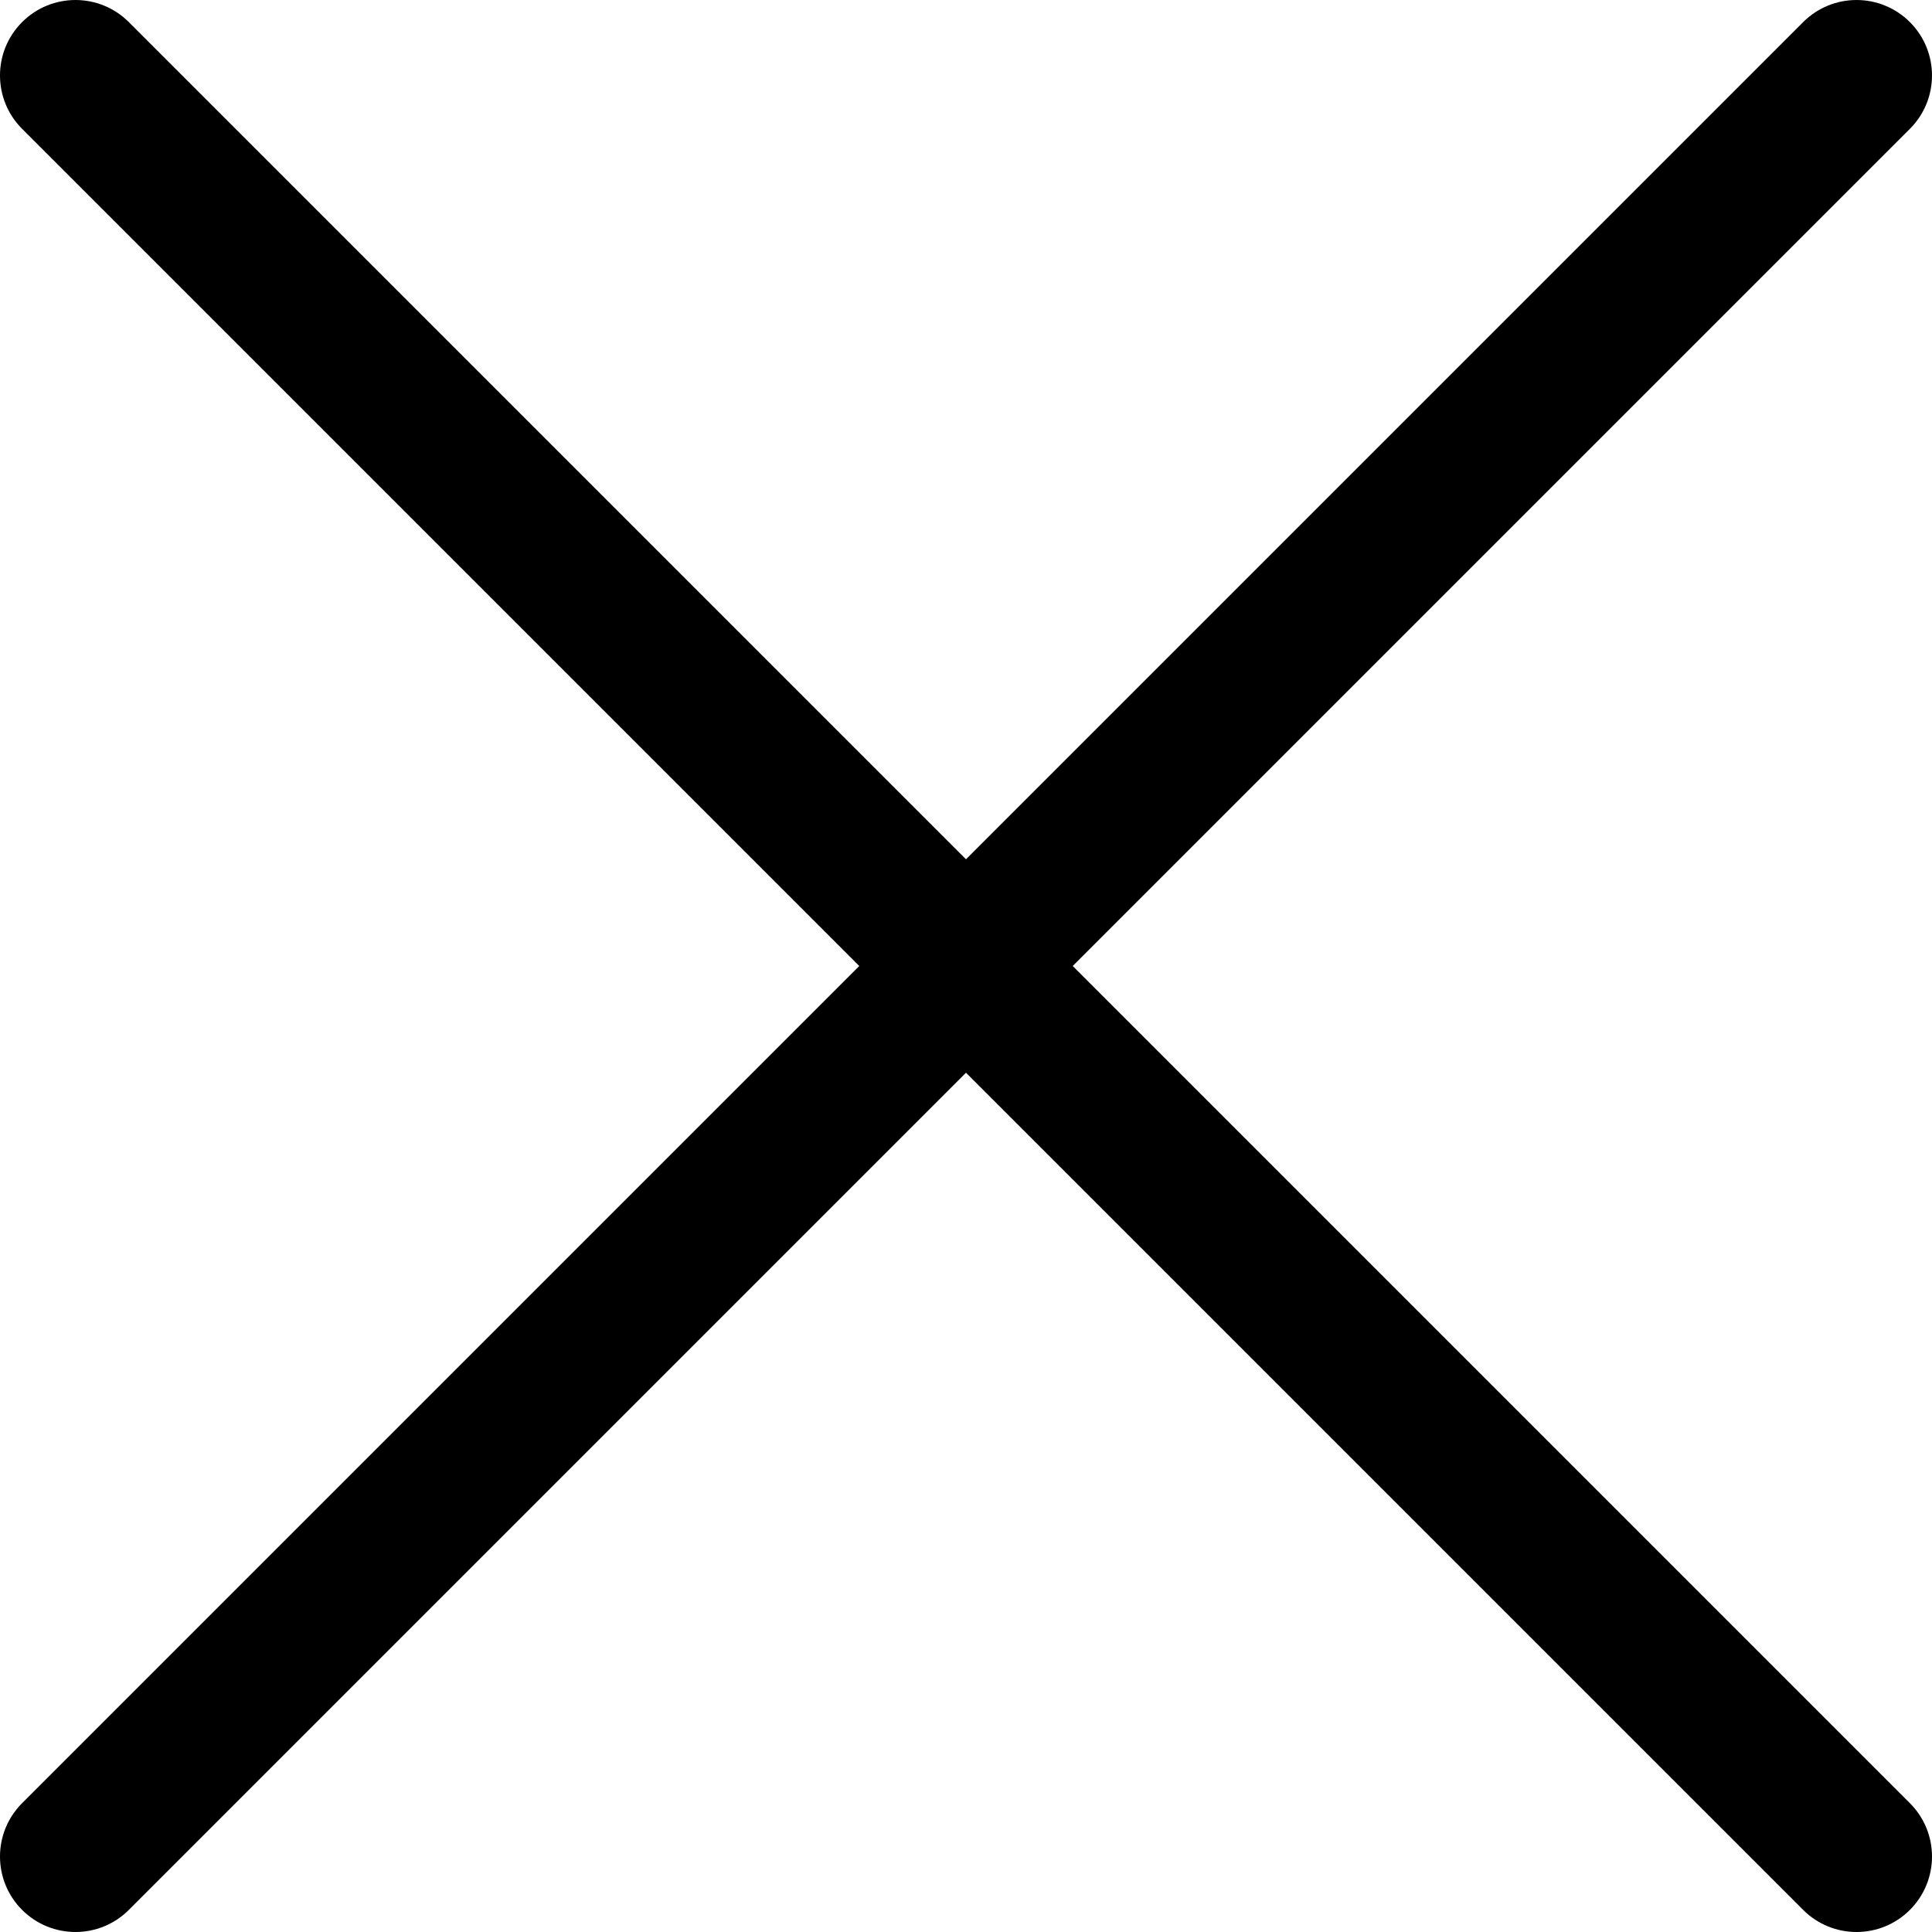
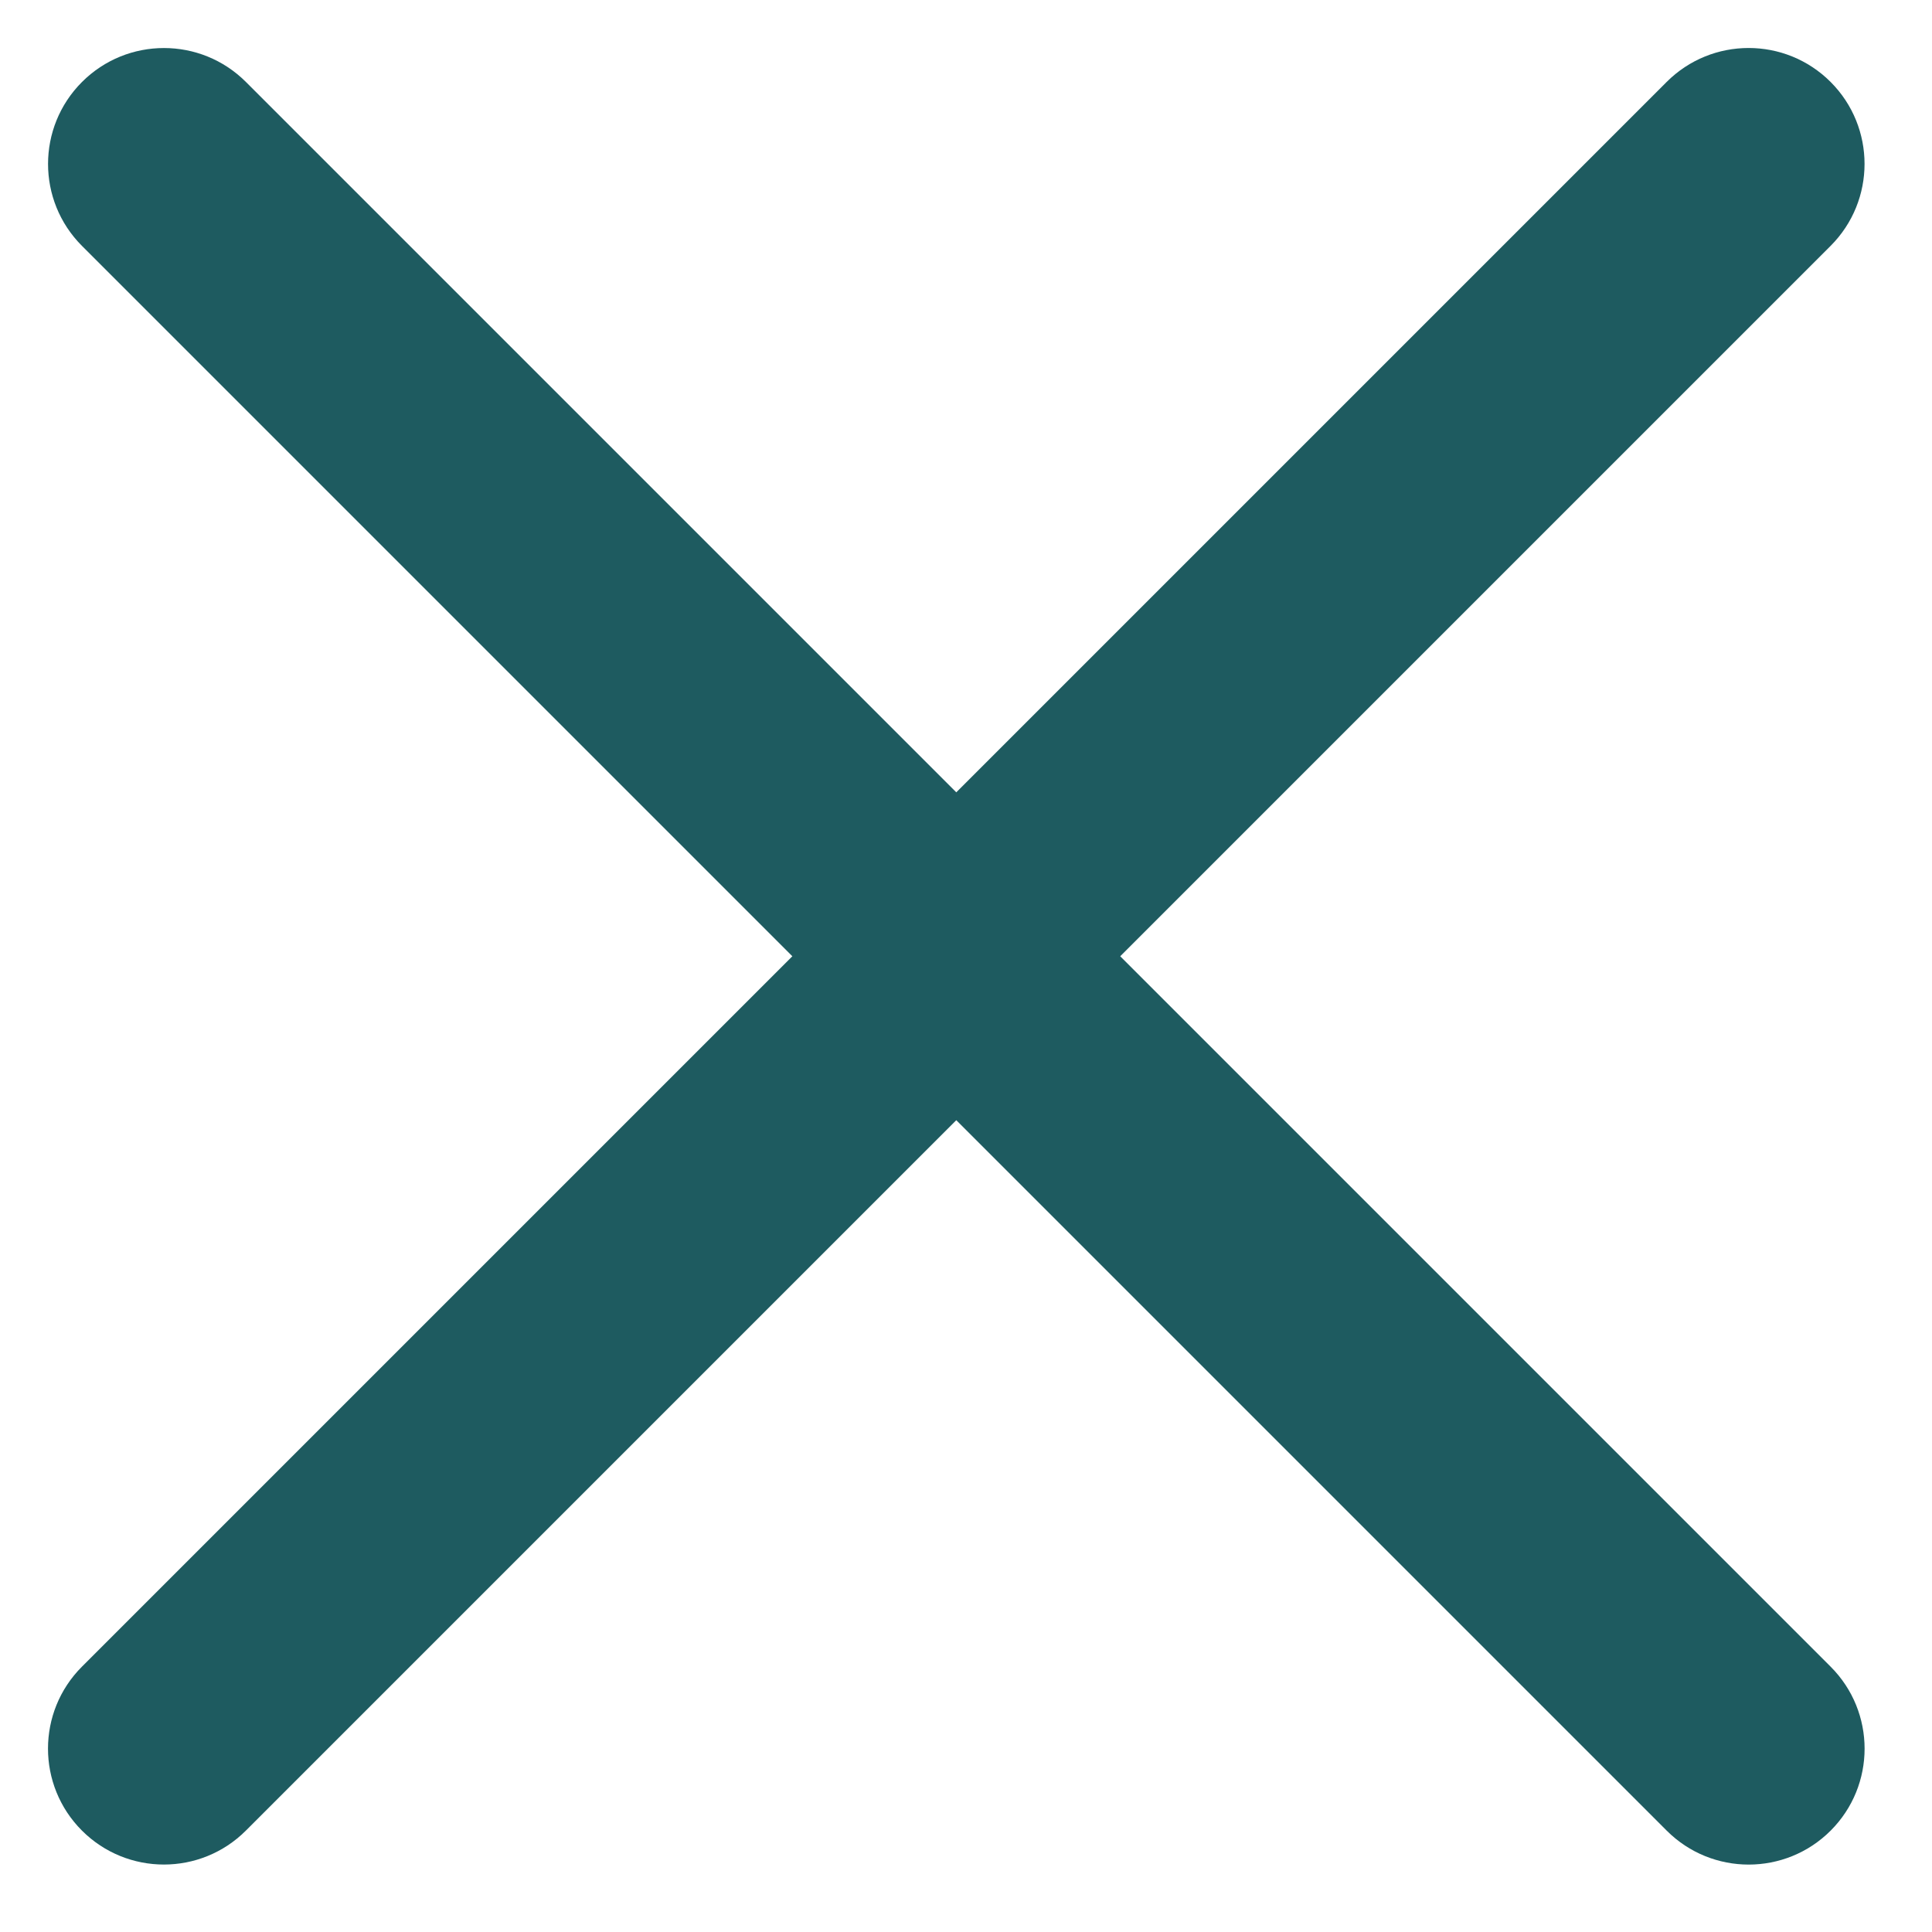
- <svg xmlns="http://www.w3.org/2000/svg" version="1.1" id="Capa_1" x="0px" y="0px" viewBox="0 0 512.001 512.001" style="enable-background:new 0 0 512.001 512.001;" xml:space="preserve">
-   <g>
-     <g>
-       <path d="M284.286,256.002L506.143,34.144c7.811-7.811,7.811-20.475,0-28.285c-7.811-7.81-20.475-7.811-28.285,0L256,227.717    L34.143,5.859c-7.811-7.811-20.475-7.811-28.285,0c-7.81,7.811-7.811,20.475,0,28.285l221.857,221.857L5.858,477.859    c-7.811,7.811-7.811,20.475,0,28.285c3.905,3.905,9.024,5.857,14.143,5.857c5.119,0,10.237-1.952,14.143-5.857L256,284.287    l221.857,221.857c3.905,3.905,9.024,5.857,14.143,5.857s10.237-1.952,14.143-5.857c7.811-7.811,7.811-20.475,0-28.285    L284.286,256.002z" />
-     </g>
-   </g>
-   <g>
- </g>
-   <g>
- </g>
-   <g>
- </g>
-   <g>
- </g>
-   <g>
- </g>
-   <g>
- </g>
-   <g>
- </g>
-   <g>
- </g>
-   <g>
- </g>
-   <g>
- </g>
-   <g>
- </g>
-   <g>
- </g>
-   <g>
- </g>
-   <g>
- </g>
-   <g>
- </g>
+ <svg xmlns="http://www.w3.org/2000/svg" width="25" height="25" viewBox="0 0 25 25" fill="none">
+   <rect y="22.627" width="32" height="3" rx="1.5" transform="rotate(-45 0 22.6274)" fill="#1E5B60" />
+   <rect x="22.627" y="24.749" width="32" height="3" rx="1.5" transform="rotate(-135 22.6274 24.7488)" fill="#1E5B60" />
</svg>
